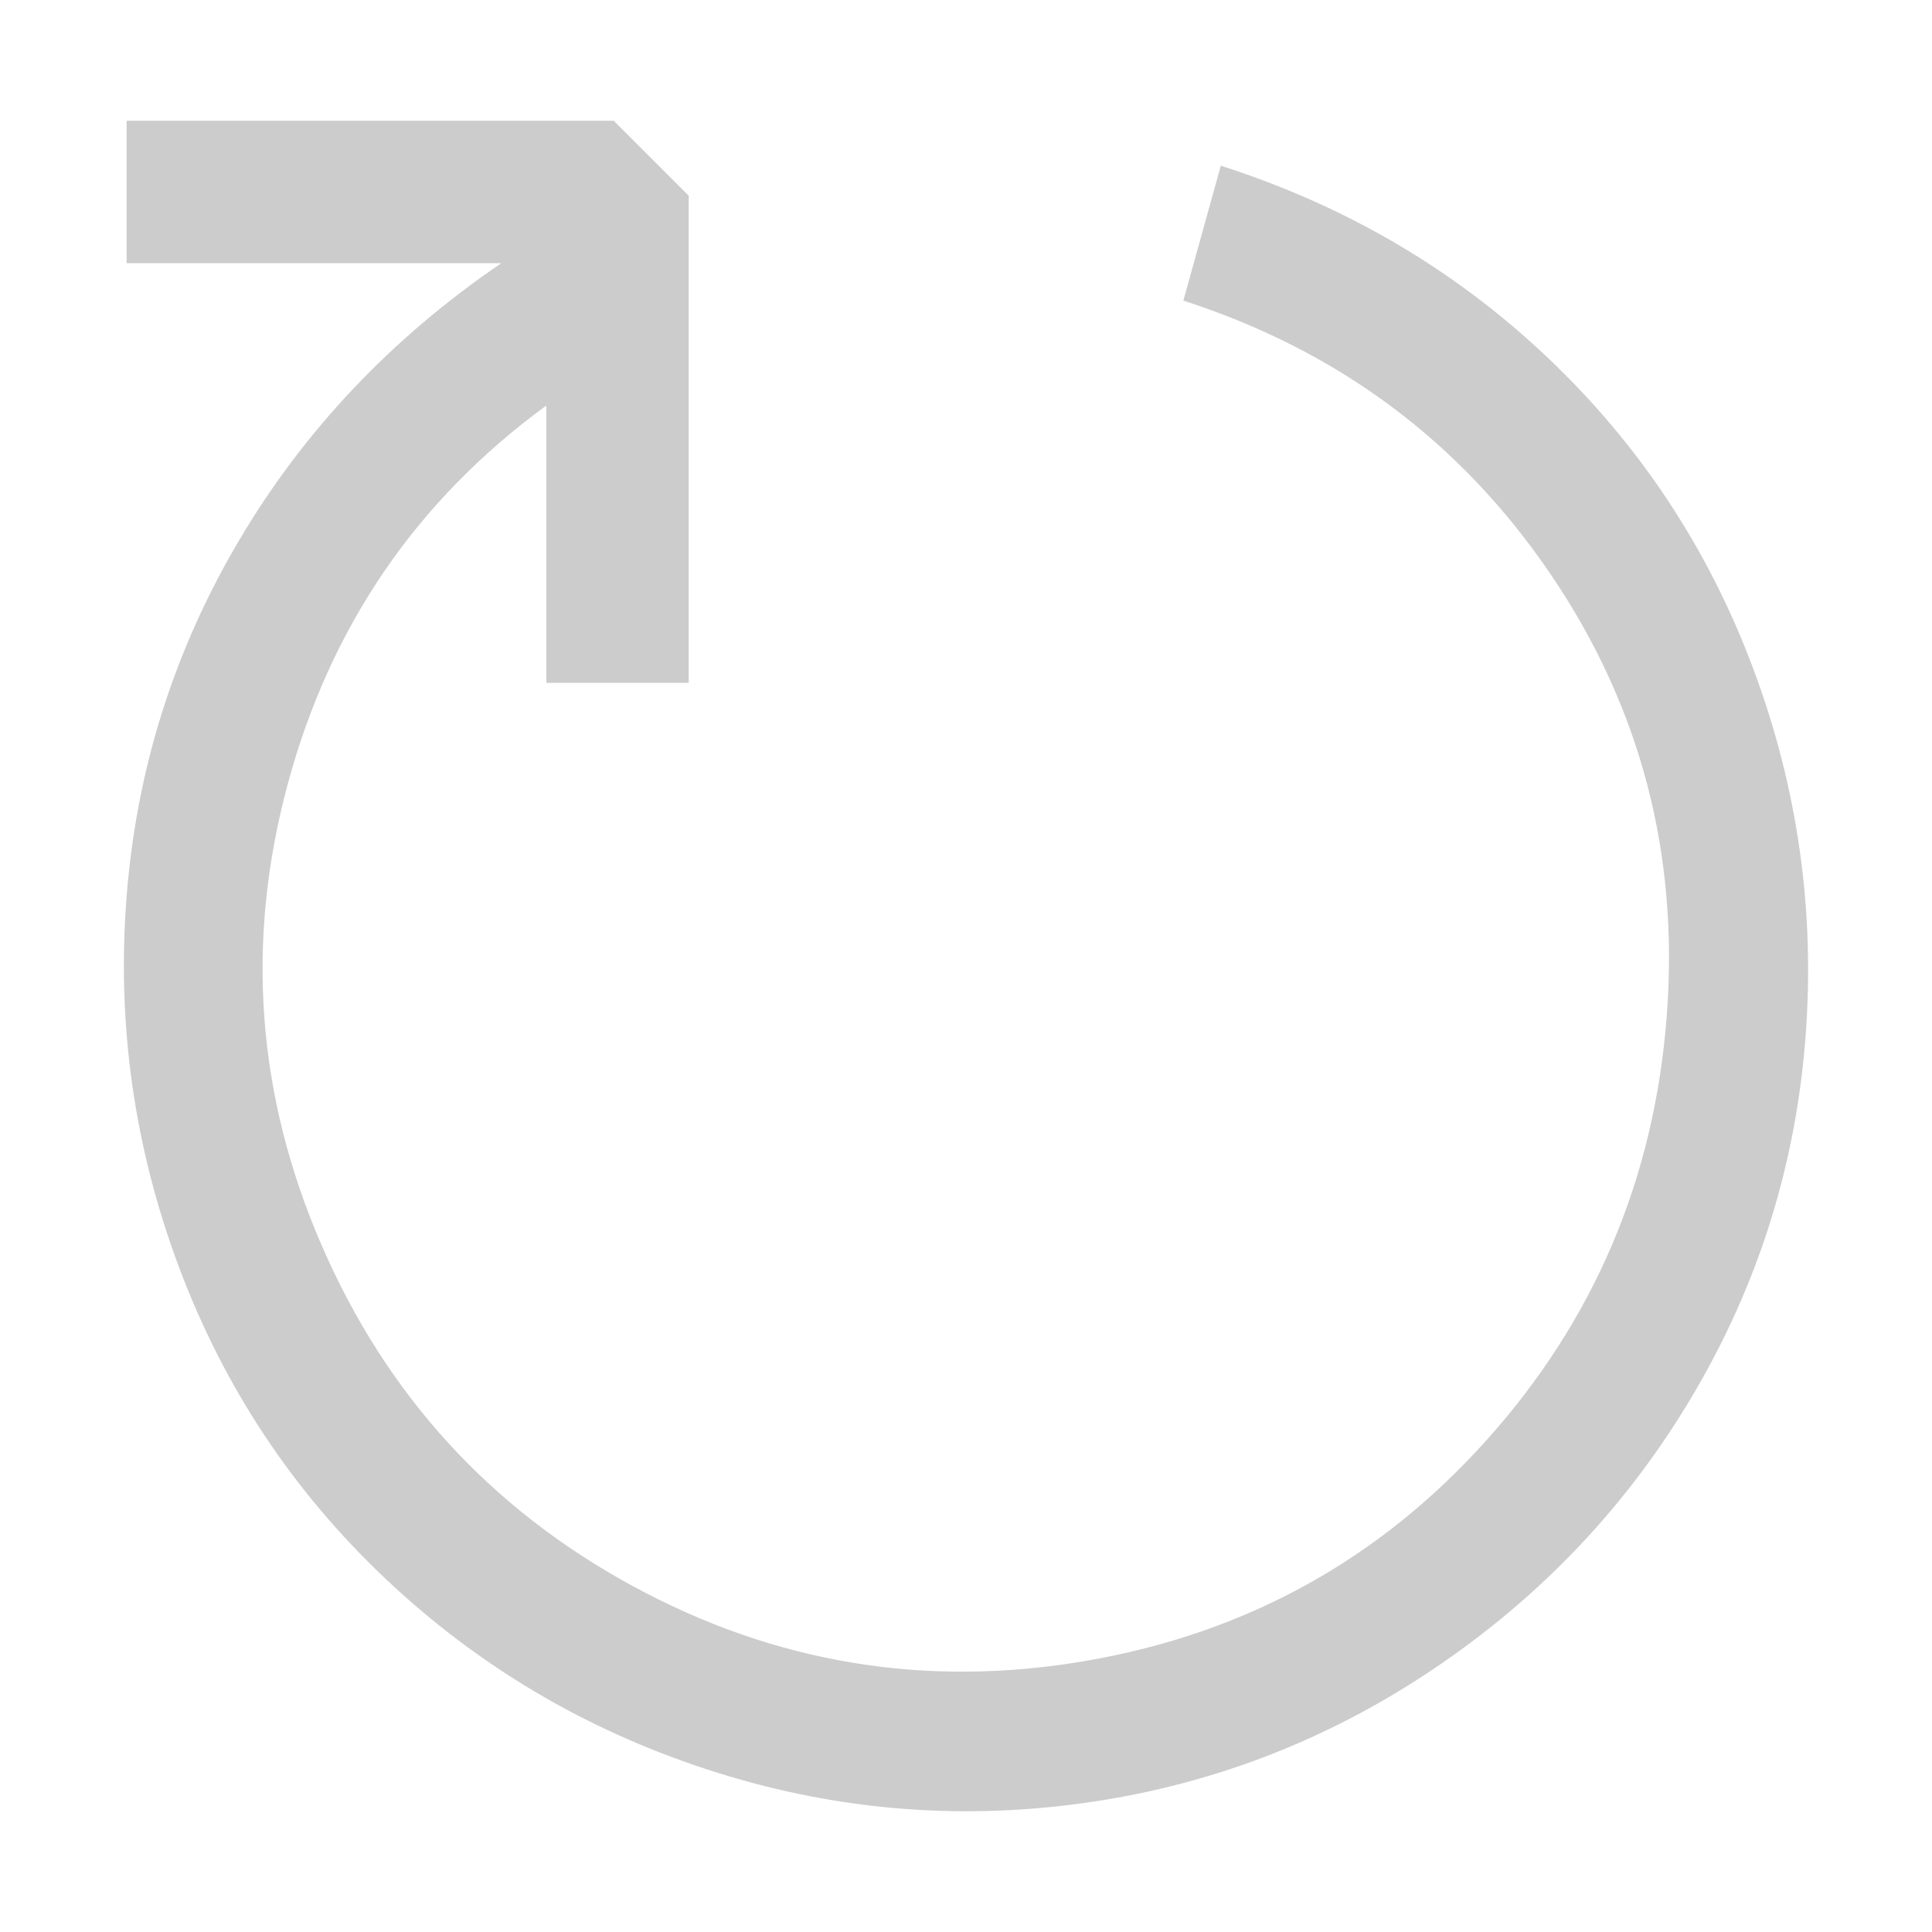
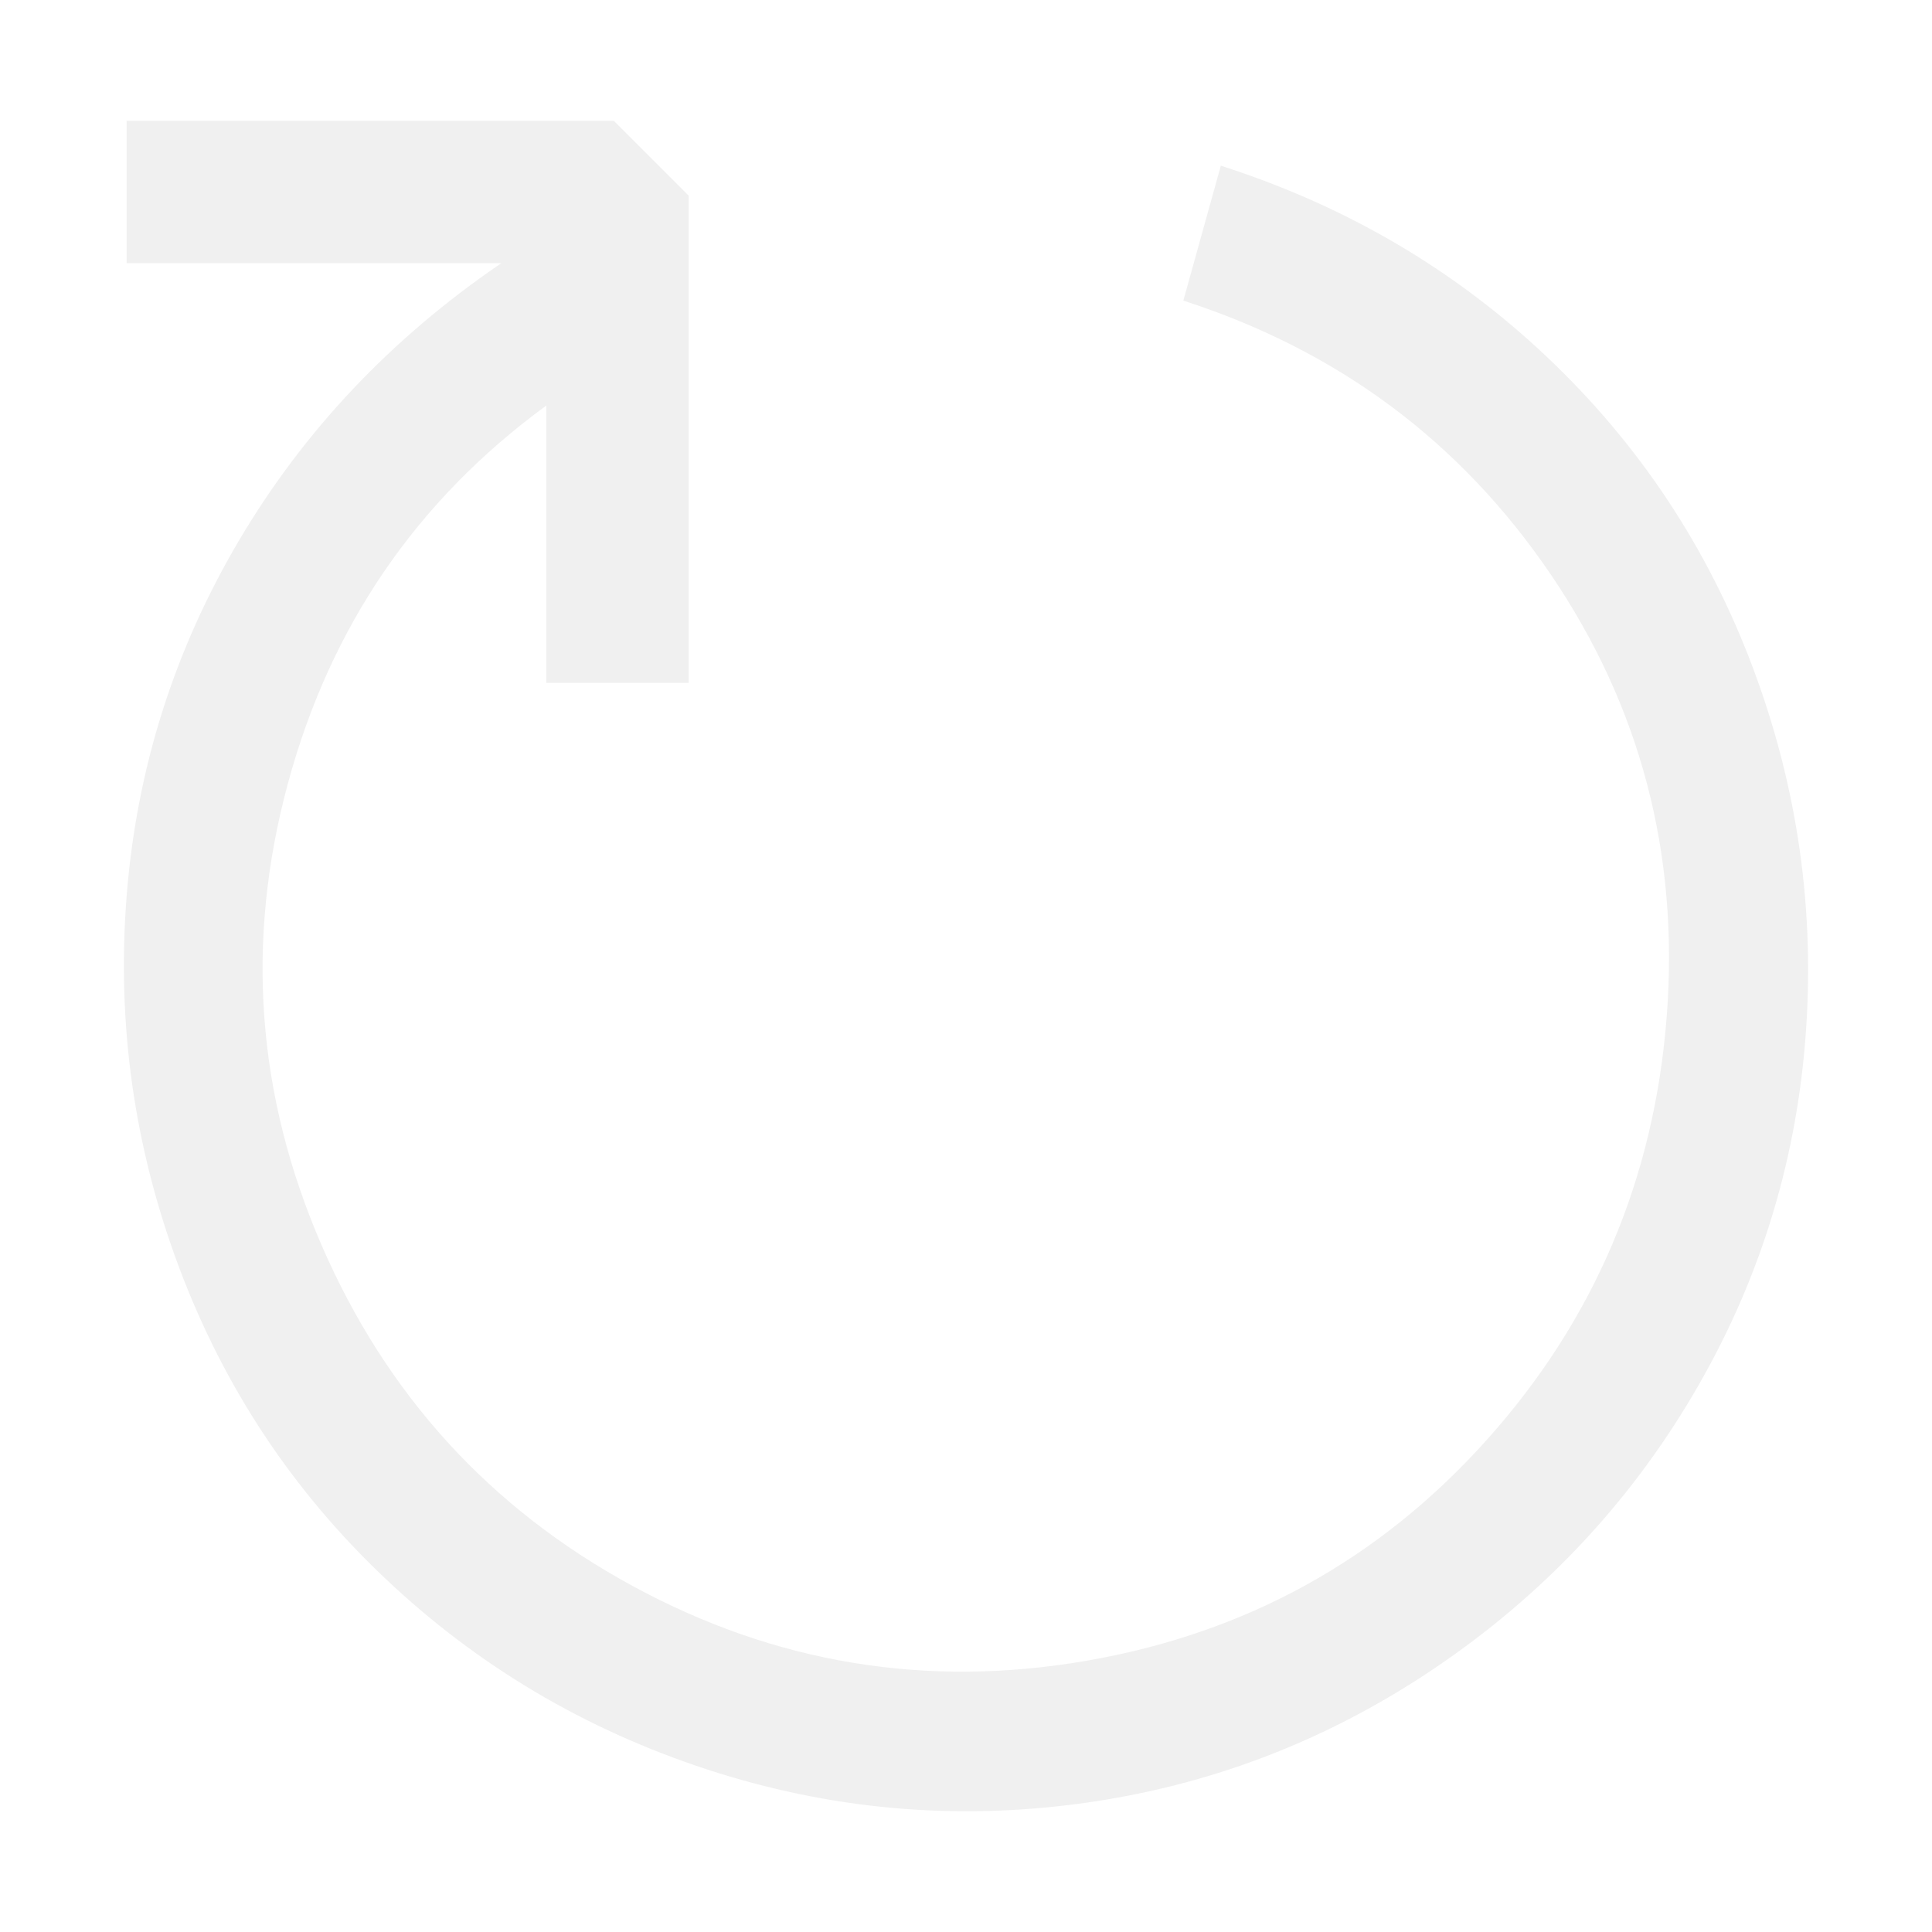
<svg xmlns="http://www.w3.org/2000/svg" t="1764745444901" class="icon" viewBox="0 0 1024 1024" version="1.1" p-id="7772" width="200" height="200">
-   <path d="M265.721 139.473c-58.26 39.722-104.602 88.713-139.029 146.973S72.405 407.599 67.109 475.127s3.972 133.07 27.806 196.626 60.246 118.505 109.237 164.848c48.991 46.343 105.926 80.107 170.806 101.292 64.88 21.185 131.084 27.144 198.612 17.875s129.76-33.102 186.695-71.5 102.616-86.727 137.042-144.987c34.426-58.26 54.287-121.153 59.584-188.682 5.296-67.528-3.972-133.07-27.806-196.626-23.833-63.556-60.246-118.505-109.237-164.848S713.26 109.019 647.056 87.833l-19.861 71.5c82.093 26.482 146.973 74.811 194.64 144.987 47.667 70.176 68.19 148.297 61.57 234.362s-38.398 160.876-95.334 224.432-127.774 102.617-212.515 117.182c-84.741 14.565-164.848 1.324-240.321-39.722S204.813 739.281 170.387 659.837s-40.384-160.876-17.875-244.293 68.19-150.283 137.042-200.598v146.973h75.473V103.722L325.305 64H67.109v75.473h198.612z" p-id="7773" fill="#CCCCCC" />
+   <path d="M265.721 139.473c-58.26 39.722-104.602 88.713-139.029 146.973S72.405 407.599 67.109 475.127s3.972 133.07 27.806 196.626 60.246 118.505 109.237 164.848c48.991 46.343 105.926 80.107 170.806 101.292 64.88 21.185 131.084 27.144 198.612 17.875s129.76-33.102 186.695-71.5 102.616-86.727 137.042-144.987c34.426-58.26 54.287-121.153 59.584-188.682 5.296-67.528-3.972-133.07-27.806-196.626-23.833-63.556-60.246-118.505-109.237-164.848S713.26 109.019 647.056 87.833l-19.861 71.5c82.093 26.482 146.973 74.811 194.64 144.987 47.667 70.176 68.19 148.297 61.57 234.362s-38.398 160.876-95.334 224.432-127.774 102.617-212.515 117.182c-84.741 14.565-164.848 1.324-240.321-39.722S204.813 739.281 170.387 659.837s-40.384-160.876-17.875-244.293 68.19-150.283 137.042-200.598v146.973h75.473V103.722L325.305 64H67.109v75.473h198.612z" p-id="7773" fill="#F0F0F0" />
</svg>
